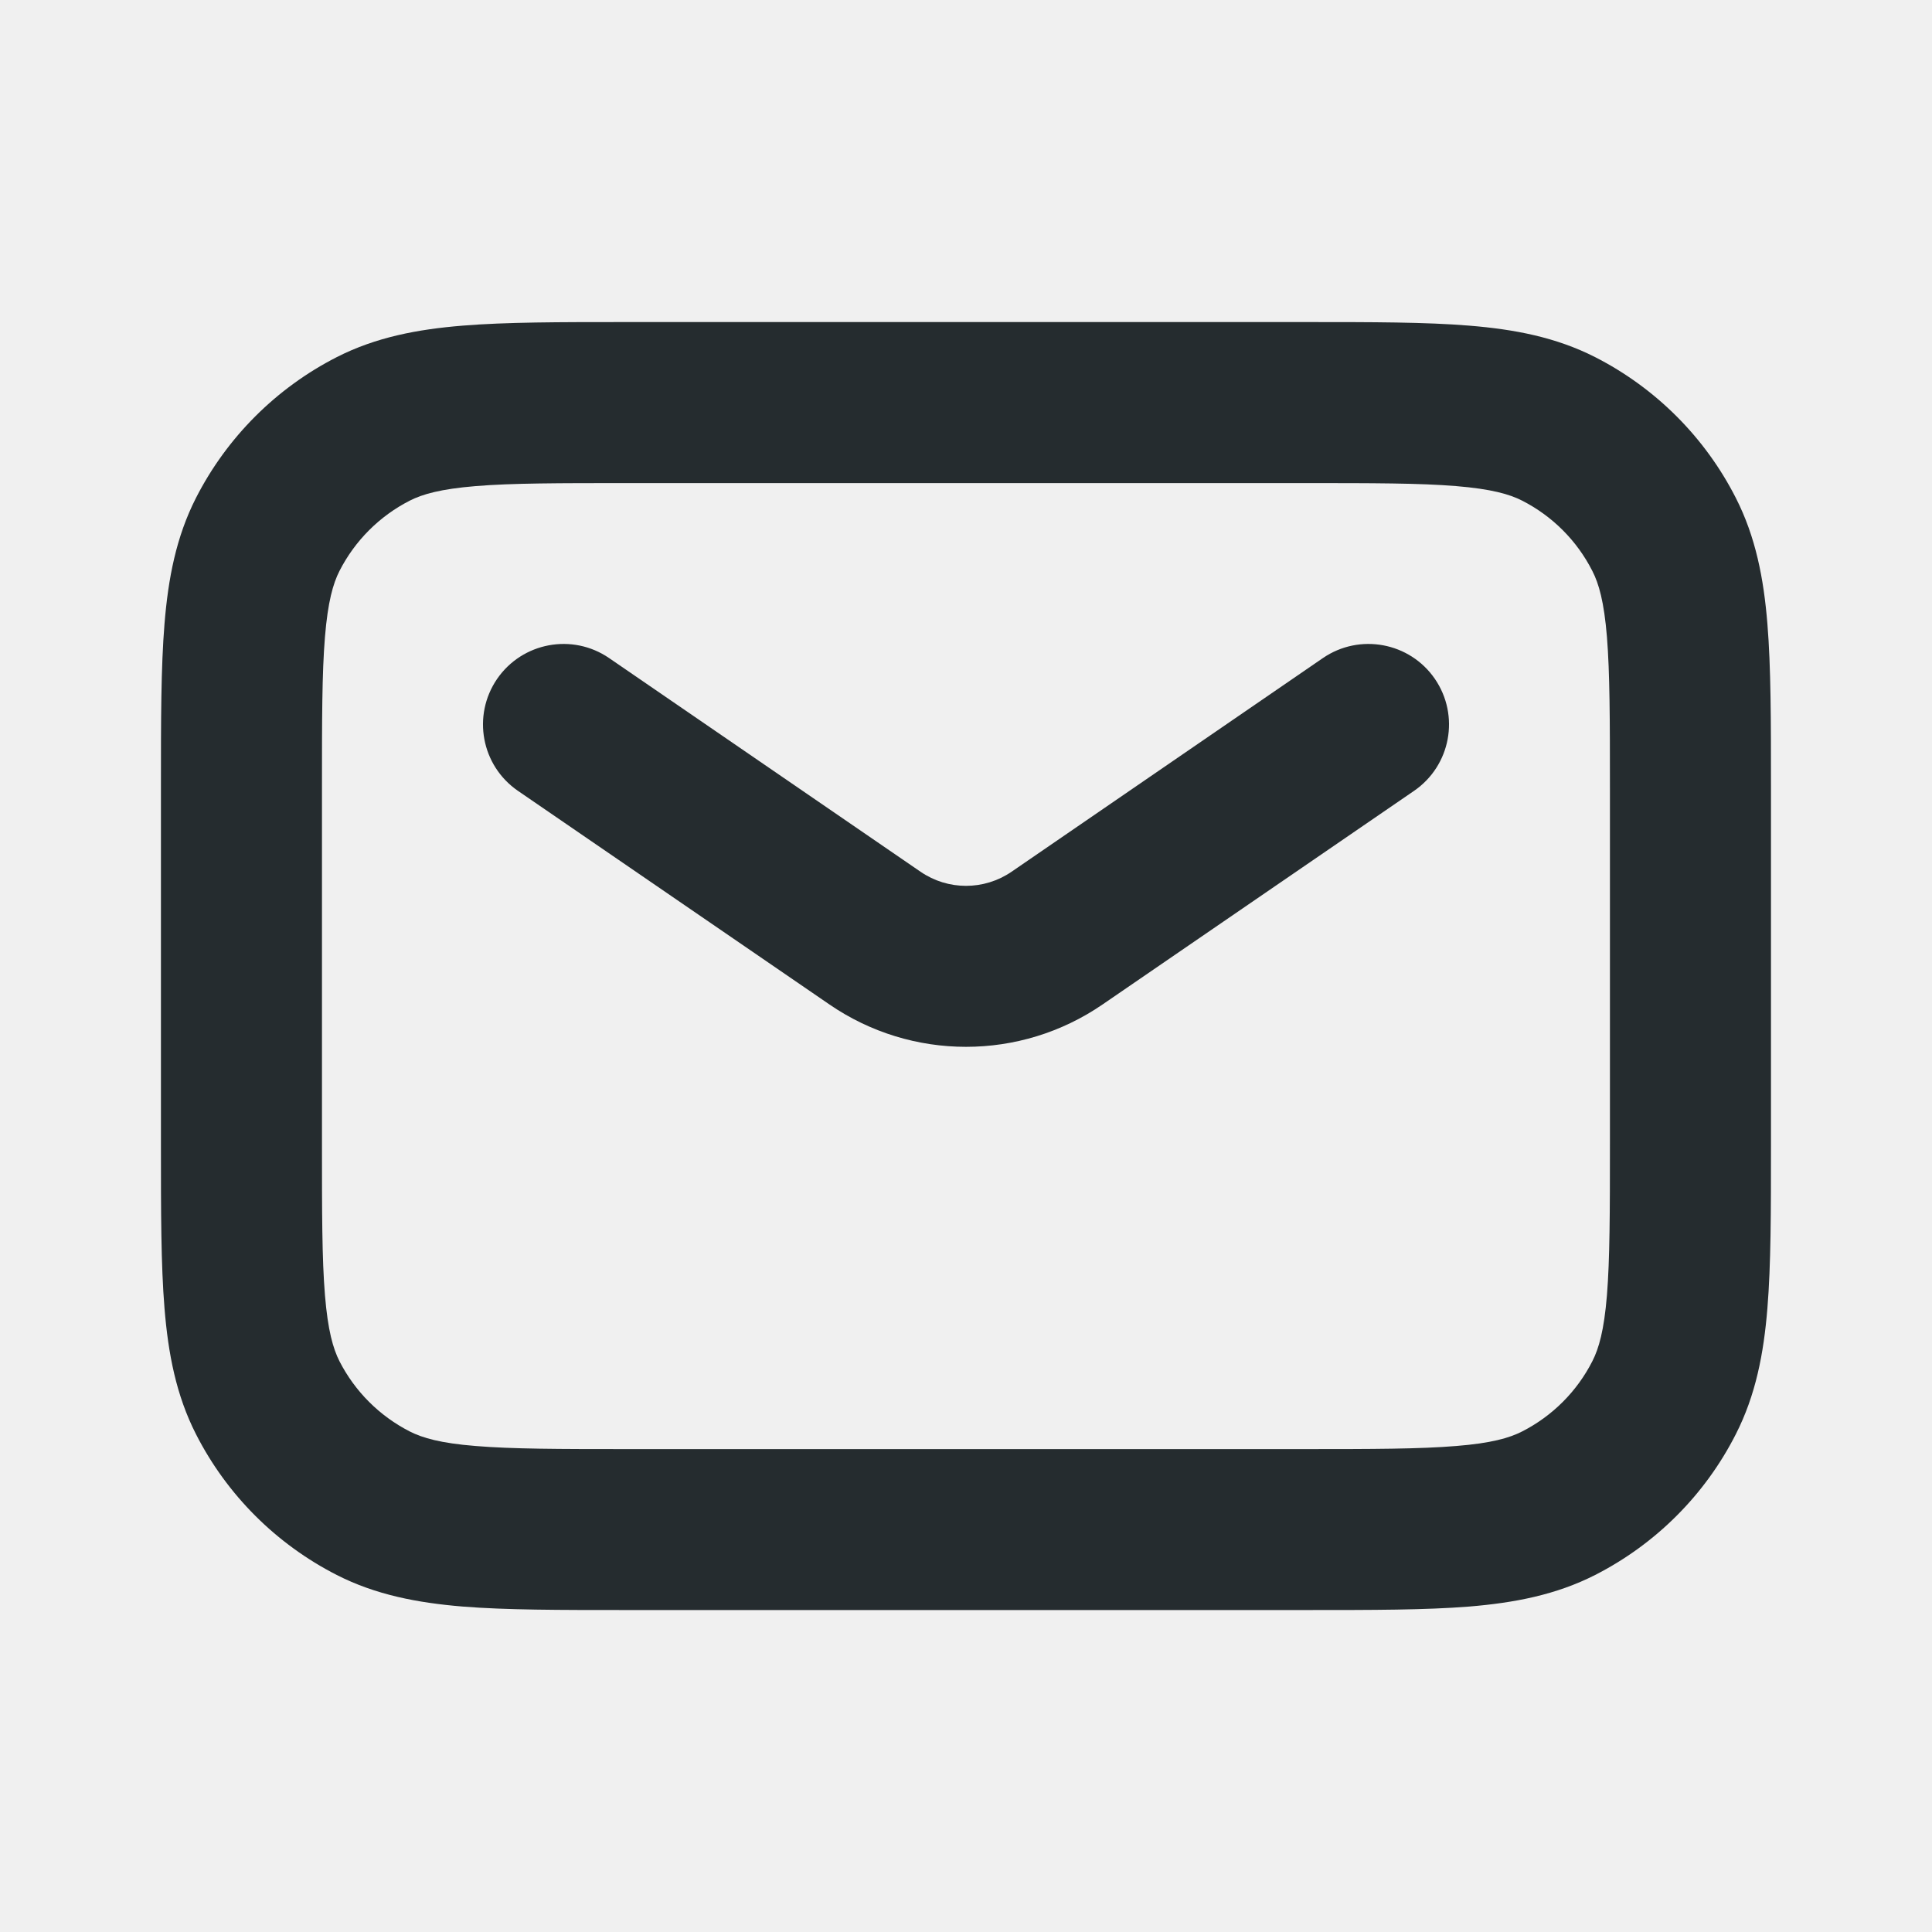
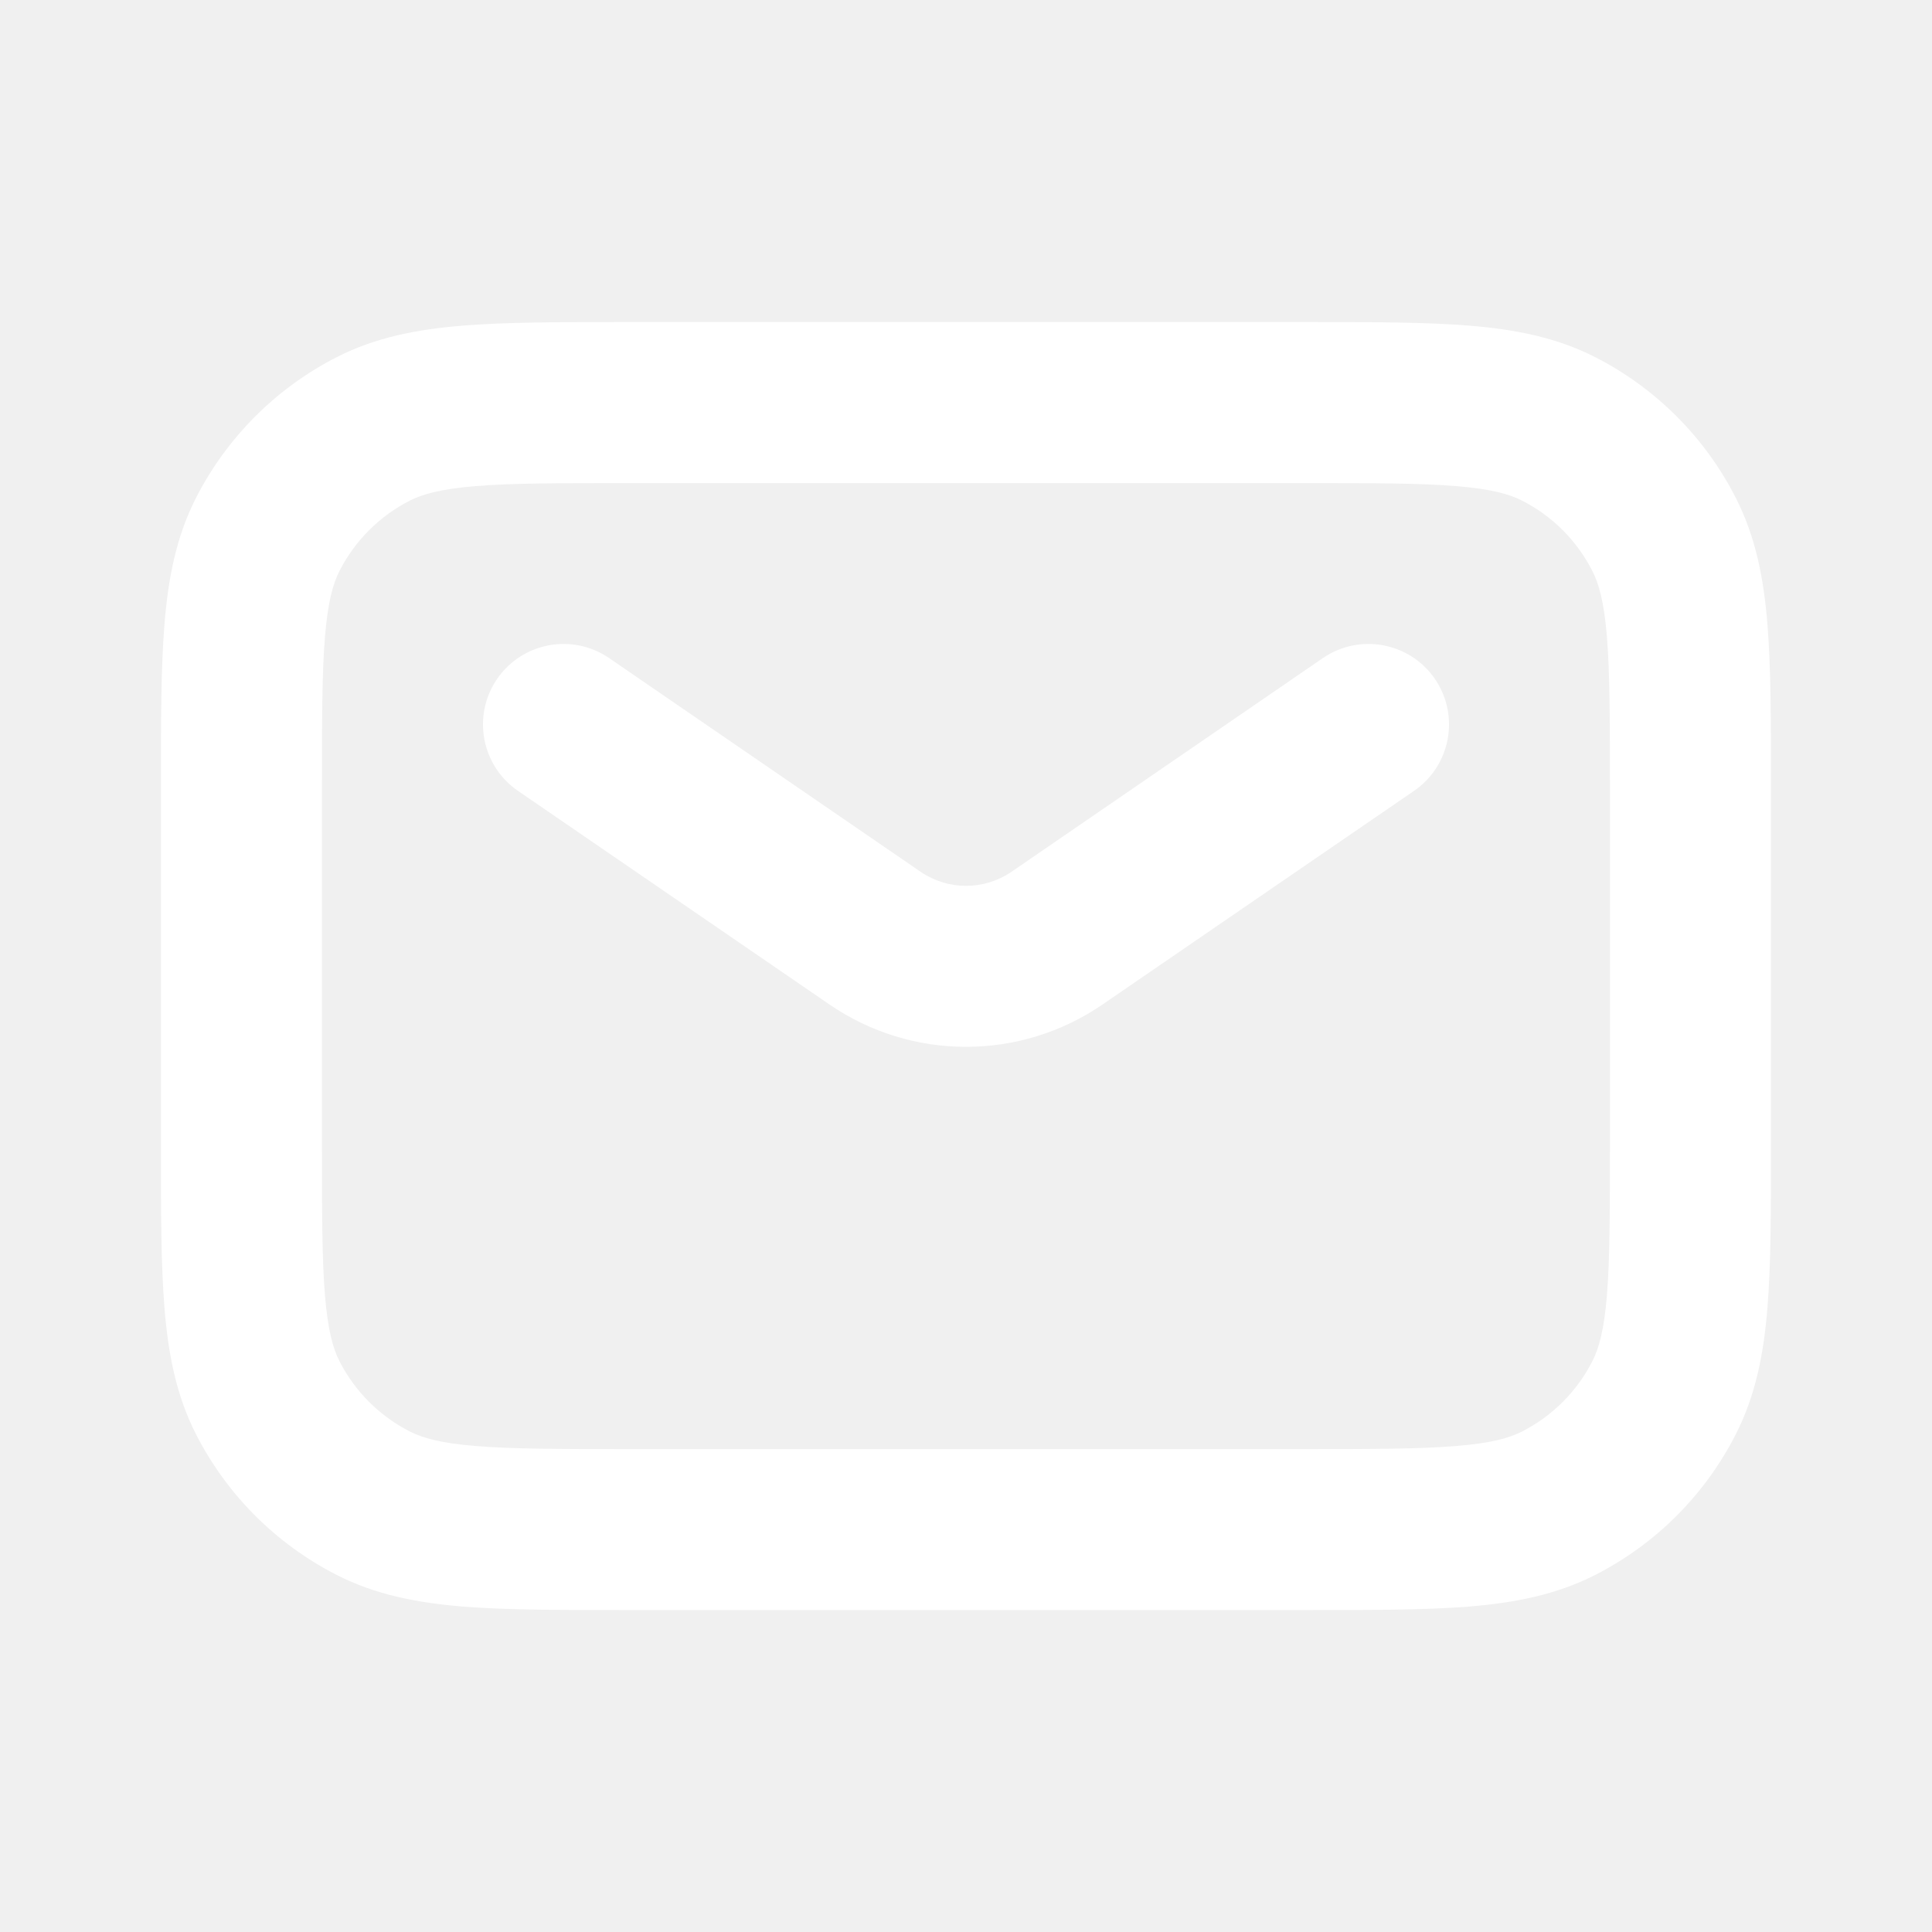
<svg xmlns="http://www.w3.org/2000/svg" width="20" height="20" viewBox="0 0 20 20" fill="none">
-   <path fill-rule="evenodd" clip-rule="evenodd" d="M6.465 3.334H13.534C14.205 3.334 14.758 3.334 15.209 3.371C15.678 3.409 16.108 3.491 16.513 3.697C17.14 4.017 17.65 4.527 17.969 5.154C18.175 5.558 18.258 5.989 18.296 6.457C18.333 6.908 18.333 7.462 18.333 8.133V11.868C18.333 12.539 18.333 13.093 18.296 13.544C18.258 14.012 18.175 14.443 17.969 14.847C17.65 15.475 17.14 15.984 16.513 16.304C16.108 16.51 15.678 16.592 15.209 16.631C14.758 16.667 14.205 16.667 13.534 16.667H6.465C5.794 16.667 5.24 16.667 4.789 16.631C4.321 16.592 3.89 16.51 3.486 16.304C2.859 15.984 2.349 15.475 2.029 14.847C1.823 14.443 1.741 14.012 1.703 13.544C1.666 13.093 1.666 12.539 1.666 11.868V8.133C1.666 7.462 1.666 6.908 1.703 6.457C1.741 5.989 1.823 5.558 2.029 5.154C2.349 4.527 2.859 4.017 3.486 3.697C3.89 3.491 4.321 3.409 4.789 3.371C5.24 3.334 5.794 3.334 6.465 3.334ZM4.925 5.032C4.56 5.062 4.373 5.116 4.243 5.182C3.929 5.342 3.674 5.597 3.514 5.911C3.448 6.041 3.394 6.228 3.364 6.593C3.333 6.968 3.333 7.454 3.333 8.167V11.834C3.333 12.548 3.333 13.033 3.364 13.408C3.394 13.774 3.448 13.96 3.514 14.091C3.674 14.404 3.929 14.659 4.243 14.819C4.373 14.885 4.56 14.94 4.925 14.969C5.3 15 5.786 15.001 6.499 15.001H13.499C14.213 15.001 14.698 15 15.073 14.969C15.439 14.94 15.626 14.885 15.756 14.819C16.07 14.659 16.325 14.404 16.484 14.091C16.551 13.96 16.605 13.774 16.635 13.408C16.665 13.033 16.666 12.548 16.666 11.834V8.167C16.666 7.454 16.665 6.968 16.635 6.593C16.605 6.228 16.551 6.041 16.484 5.911C16.325 5.597 16.07 5.342 15.756 5.182C15.626 5.116 15.439 5.062 15.073 5.032C14.698 5.001 14.213 5.001 13.499 5.001H6.499C5.786 5.001 5.3 5.001 4.925 5.032Z" fill="#252C2F" />
-   <path fill-rule="evenodd" clip-rule="evenodd" d="M5.146 7.028C5.407 6.649 5.925 6.552 6.305 6.812L9.529 9.024C9.813 9.219 10.187 9.219 10.472 9.024L13.695 6.812C14.075 6.552 14.594 6.649 14.854 7.028C15.114 7.408 15.018 7.926 14.638 8.187L11.414 10.398C10.562 10.983 9.438 10.983 8.586 10.398L5.362 8.187C4.982 7.926 4.886 7.408 5.146 7.028Z" fill="#252C2F" />
+   <path fill-rule="evenodd" clip-rule="evenodd" d="M6.465 3.334H13.534C14.205 3.334 14.758 3.334 15.209 3.371C15.678 3.409 16.108 3.491 16.513 3.697C17.14 4.017 17.65 4.527 17.969 5.154C18.175 5.558 18.258 5.989 18.296 6.457C18.333 6.908 18.333 7.462 18.333 8.133V11.868C18.333 12.539 18.333 13.093 18.296 13.544C18.258 14.012 18.175 14.443 17.969 14.847C17.65 15.475 17.14 15.984 16.513 16.304C16.108 16.51 15.678 16.592 15.209 16.631C14.758 16.667 14.205 16.667 13.534 16.667H6.465C5.794 16.667 5.24 16.667 4.789 16.631C4.321 16.592 3.89 16.51 3.486 16.304C2.859 15.984 2.349 15.475 2.029 14.847C1.823 14.443 1.741 14.012 1.703 13.544C1.666 13.093 1.666 12.539 1.666 11.868V8.133C1.666 7.462 1.666 6.908 1.703 6.457C1.741 5.989 1.823 5.558 2.029 5.154C2.349 4.527 2.859 4.017 3.486 3.697C3.89 3.491 4.321 3.409 4.789 3.371C5.24 3.334 5.794 3.334 6.465 3.334ZM4.925 5.032C4.56 5.062 4.373 5.116 4.243 5.182C3.929 5.342 3.674 5.597 3.514 5.911C3.448 6.041 3.394 6.228 3.364 6.593C3.333 6.968 3.333 7.454 3.333 8.167V11.834C3.333 12.548 3.333 13.033 3.364 13.408C3.394 13.774 3.448 13.96 3.514 14.091C3.674 14.404 3.929 14.659 4.243 14.819C4.373 14.885 4.56 14.94 4.925 14.969C5.3 15 5.786 15.001 6.499 15.001H13.499C14.213 15.001 14.698 15 15.073 14.969C15.439 14.94 15.626 14.885 15.756 14.819C16.07 14.659 16.325 14.404 16.484 14.091C16.551 13.96 16.605 13.774 16.635 13.408C16.665 13.033 16.666 12.548 16.666 11.834V8.167C16.666 7.454 16.665 6.968 16.635 6.593C16.605 6.228 16.551 6.041 16.484 5.911C16.325 5.597 16.07 5.342 15.756 5.182C15.626 5.116 15.439 5.062 15.073 5.032C14.698 5.001 14.213 5.001 13.499 5.001H6.499C5.786 5.001 5.3 5.001 4.925 5.032Z" fill="white" />
+   <path fill-rule="evenodd" clip-rule="evenodd" d="M5.146 7.028C5.407 6.649 5.925 6.552 6.305 6.812L9.529 9.024C9.813 9.219 10.187 9.219 10.472 9.024L13.695 6.812C14.075 6.552 14.594 6.649 14.854 7.028C15.114 7.408 15.018 7.926 14.638 8.187L11.414 10.398C10.562 10.983 9.438 10.983 8.586 10.398L5.362 8.187C4.982 7.926 4.886 7.408 5.146 7.028Z" fill="white" />
</svg>
